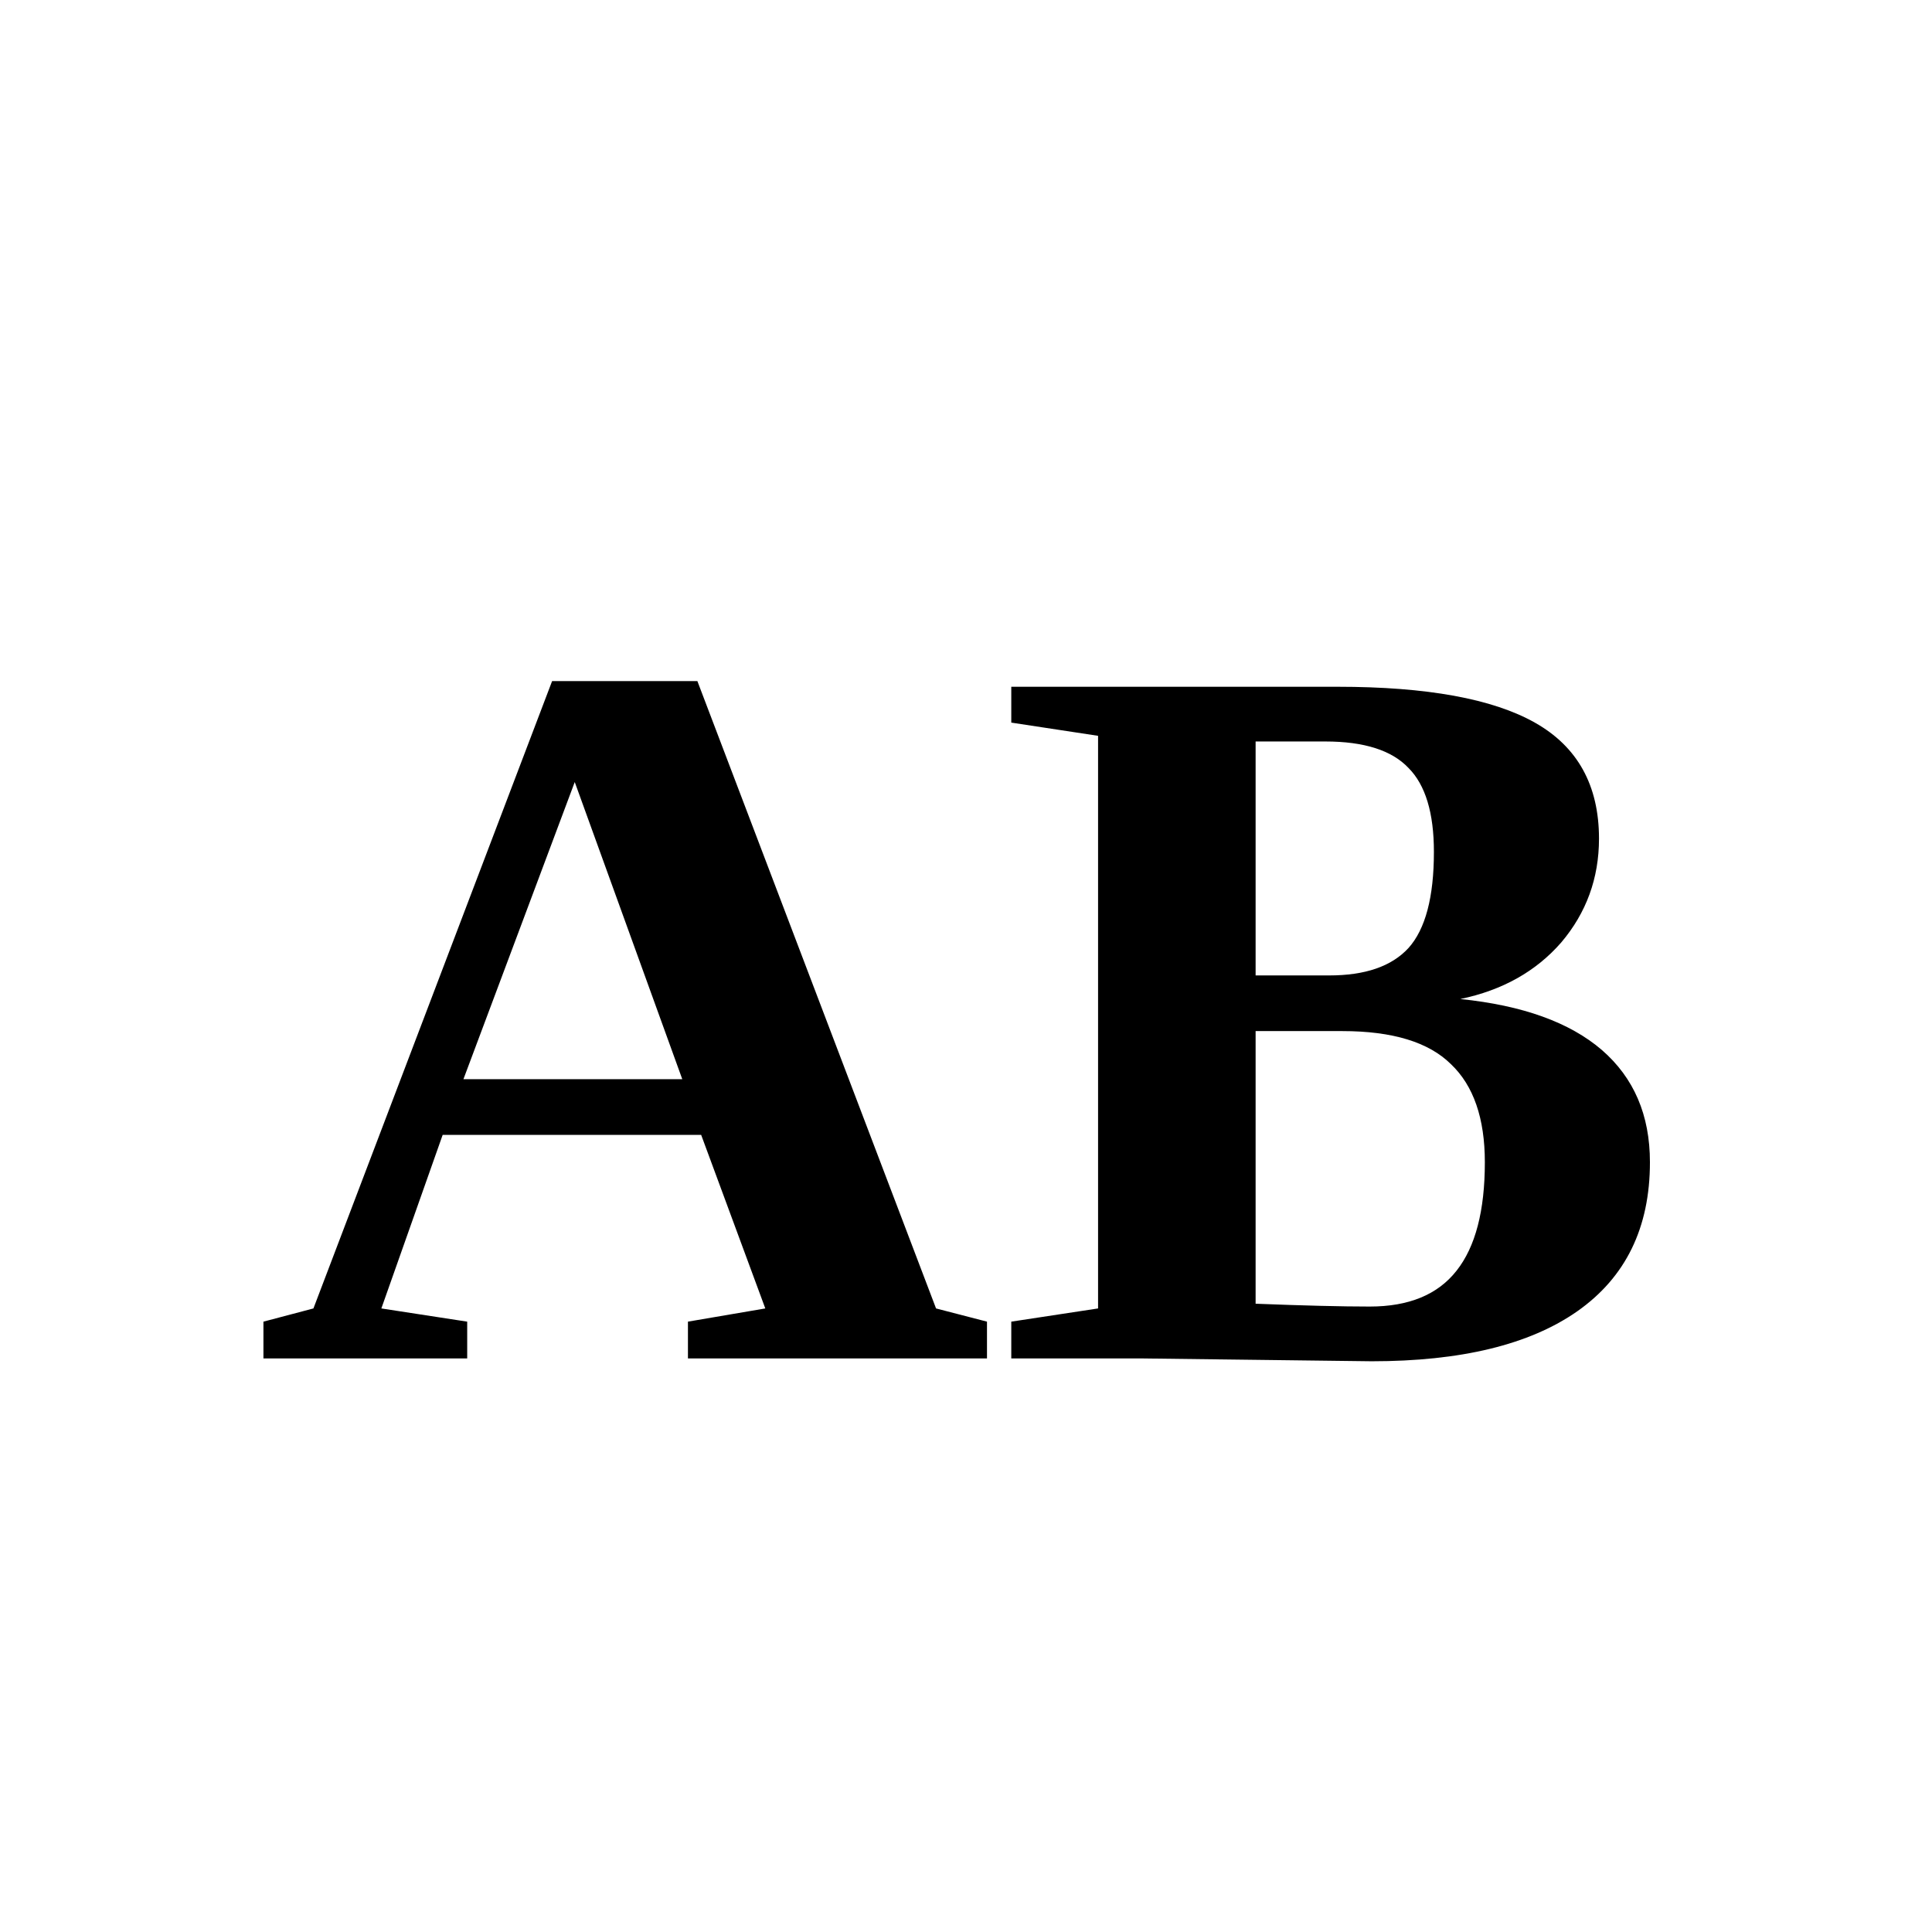
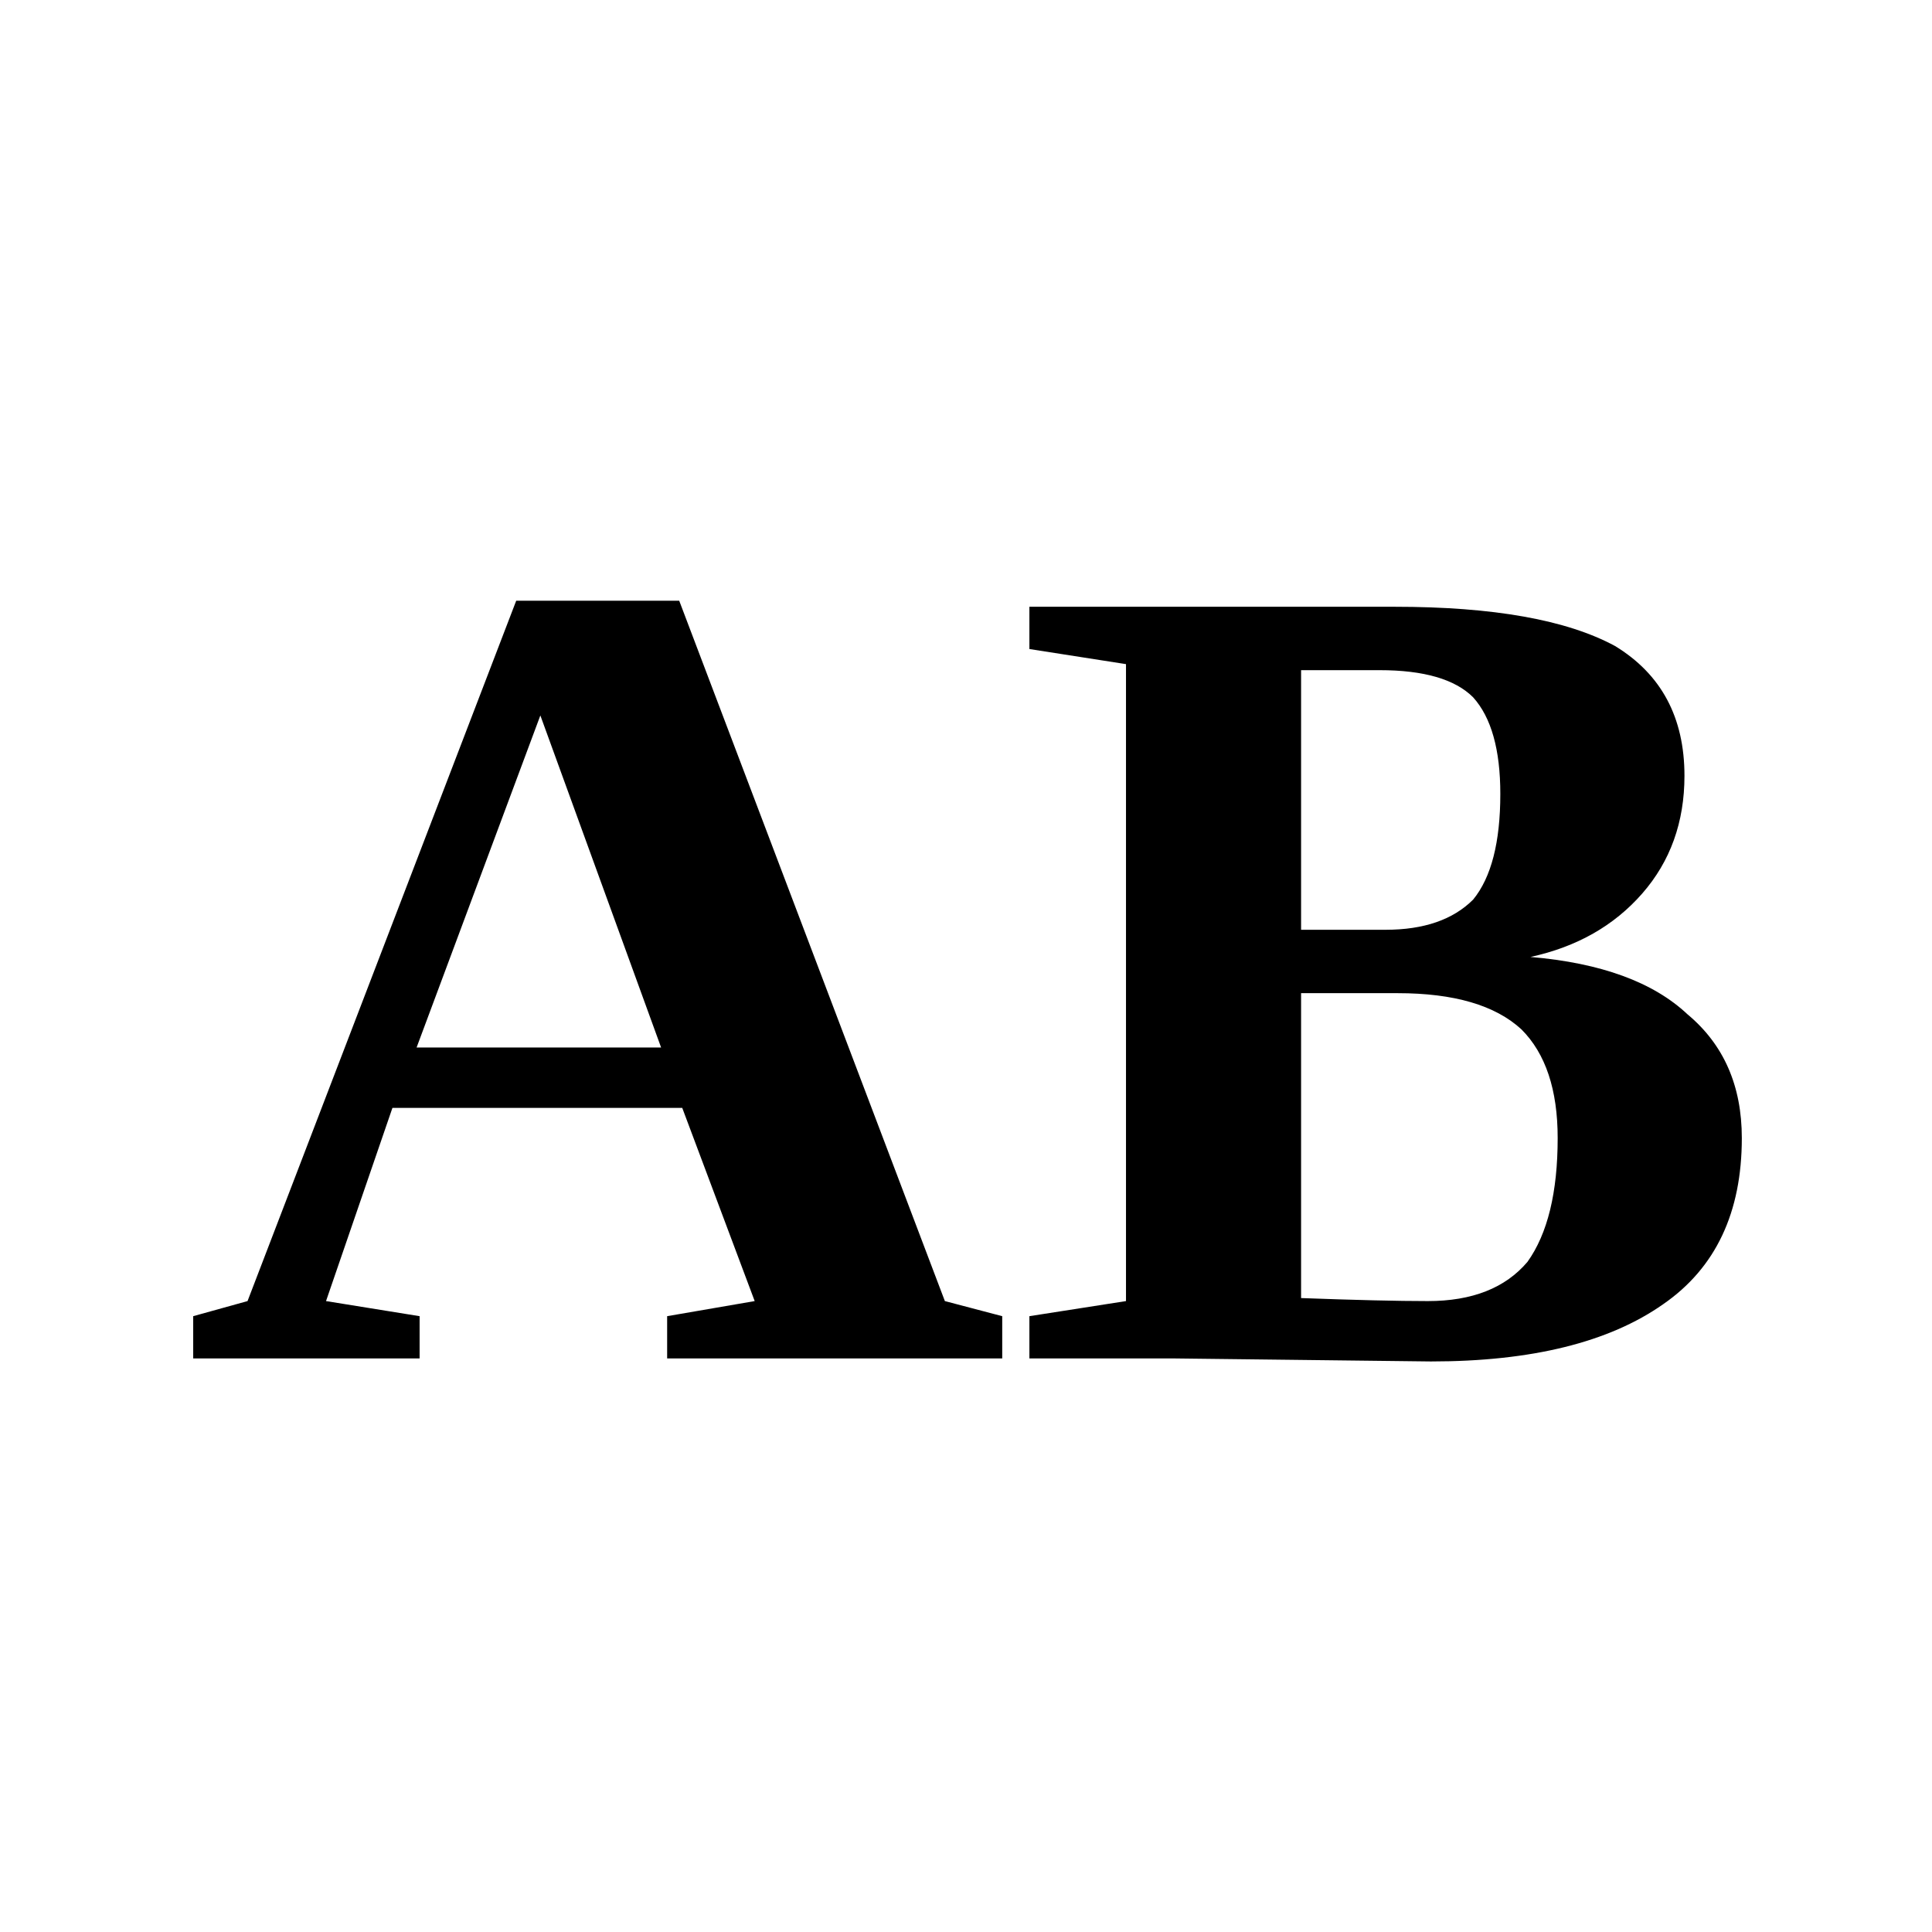
- <svg xmlns="http://www.w3.org/2000/svg" viewBox="0 0 32 32">
-   <rect width="32" height="32" fill="#fff" />
-   <text x="16" y="22.5" fill="#000" font-family="'Times New Roman',Times,Tinos,serif" font-size="17" font-weight="700" text-anchor="middle">AB</text>
+ <svg xmlns="http://www.w3.org/2000/svg" width="64" height="64" viewBox="0 0 64 64">
+   <mask id="satori_om-id">
+     <rect x="0" y="0" width="64" height="64" fill="#fff" />
+   </mask>
+   <rect x="0" y="0" width="64" height="64" fill="#fff" />
+   <g>
+     <path fill="#000" d="M10.8 43.1L13.9 43.6L13.9 45L6.4 45L6.4 43.6L8.2 43.1L17.1 19.9L22.5 19.9L31.3 43.1L33.2 43.6L33.2 45L22.1 45L22.1 43.6L25 43.1L22.6 36.7L13 36.7L10.8 43.1ZM21.9 34.7L17.9 23.7L13.8 34.7L21.9 34.7ZM49.7 26.3L49.7 26.3Q49.7 24.1 48.8 23.1Q47.9 22.2 45.7 22.2L45.7 22.2L43.1 22.2L43.1 30.8L45.9 30.8Q47.8 30.8 48.8 29.8Q49.7 28.7 49.7 26.3ZM51.6 37.7L51.6 37.7Q51.6 35.3 50.4 34.1Q49.1 32.9 46.3 32.9L46.3 32.9L43.1 32.9L43.1 43Q45.8 43.1 47.3 43.1L47.3 43.1Q49.5 43.1 50.6 41.8Q51.6 40.4 51.6 37.7ZM38.9 45L34.1 45L34.1 43.6L37.3 43.1L37.3 22L34.1 21.5L34.1 20.1L46.2 20.1Q51.1 20.1 53.5 21.4Q55.8 22.8 55.8 25.7L55.8 25.7Q55.8 28 54.4 29.6Q53 31.2 50.7 31.7L50.7 31.7Q54.2 32 55.9 33.6Q57.7 35.1 57.7 37.7L57.7 37.7Q57.7 41.4 55.1 43.2Q52.4 45.1 47.4 45.1L47.4 45.1L38.9 45Z " />
+   </g>
</svg>
